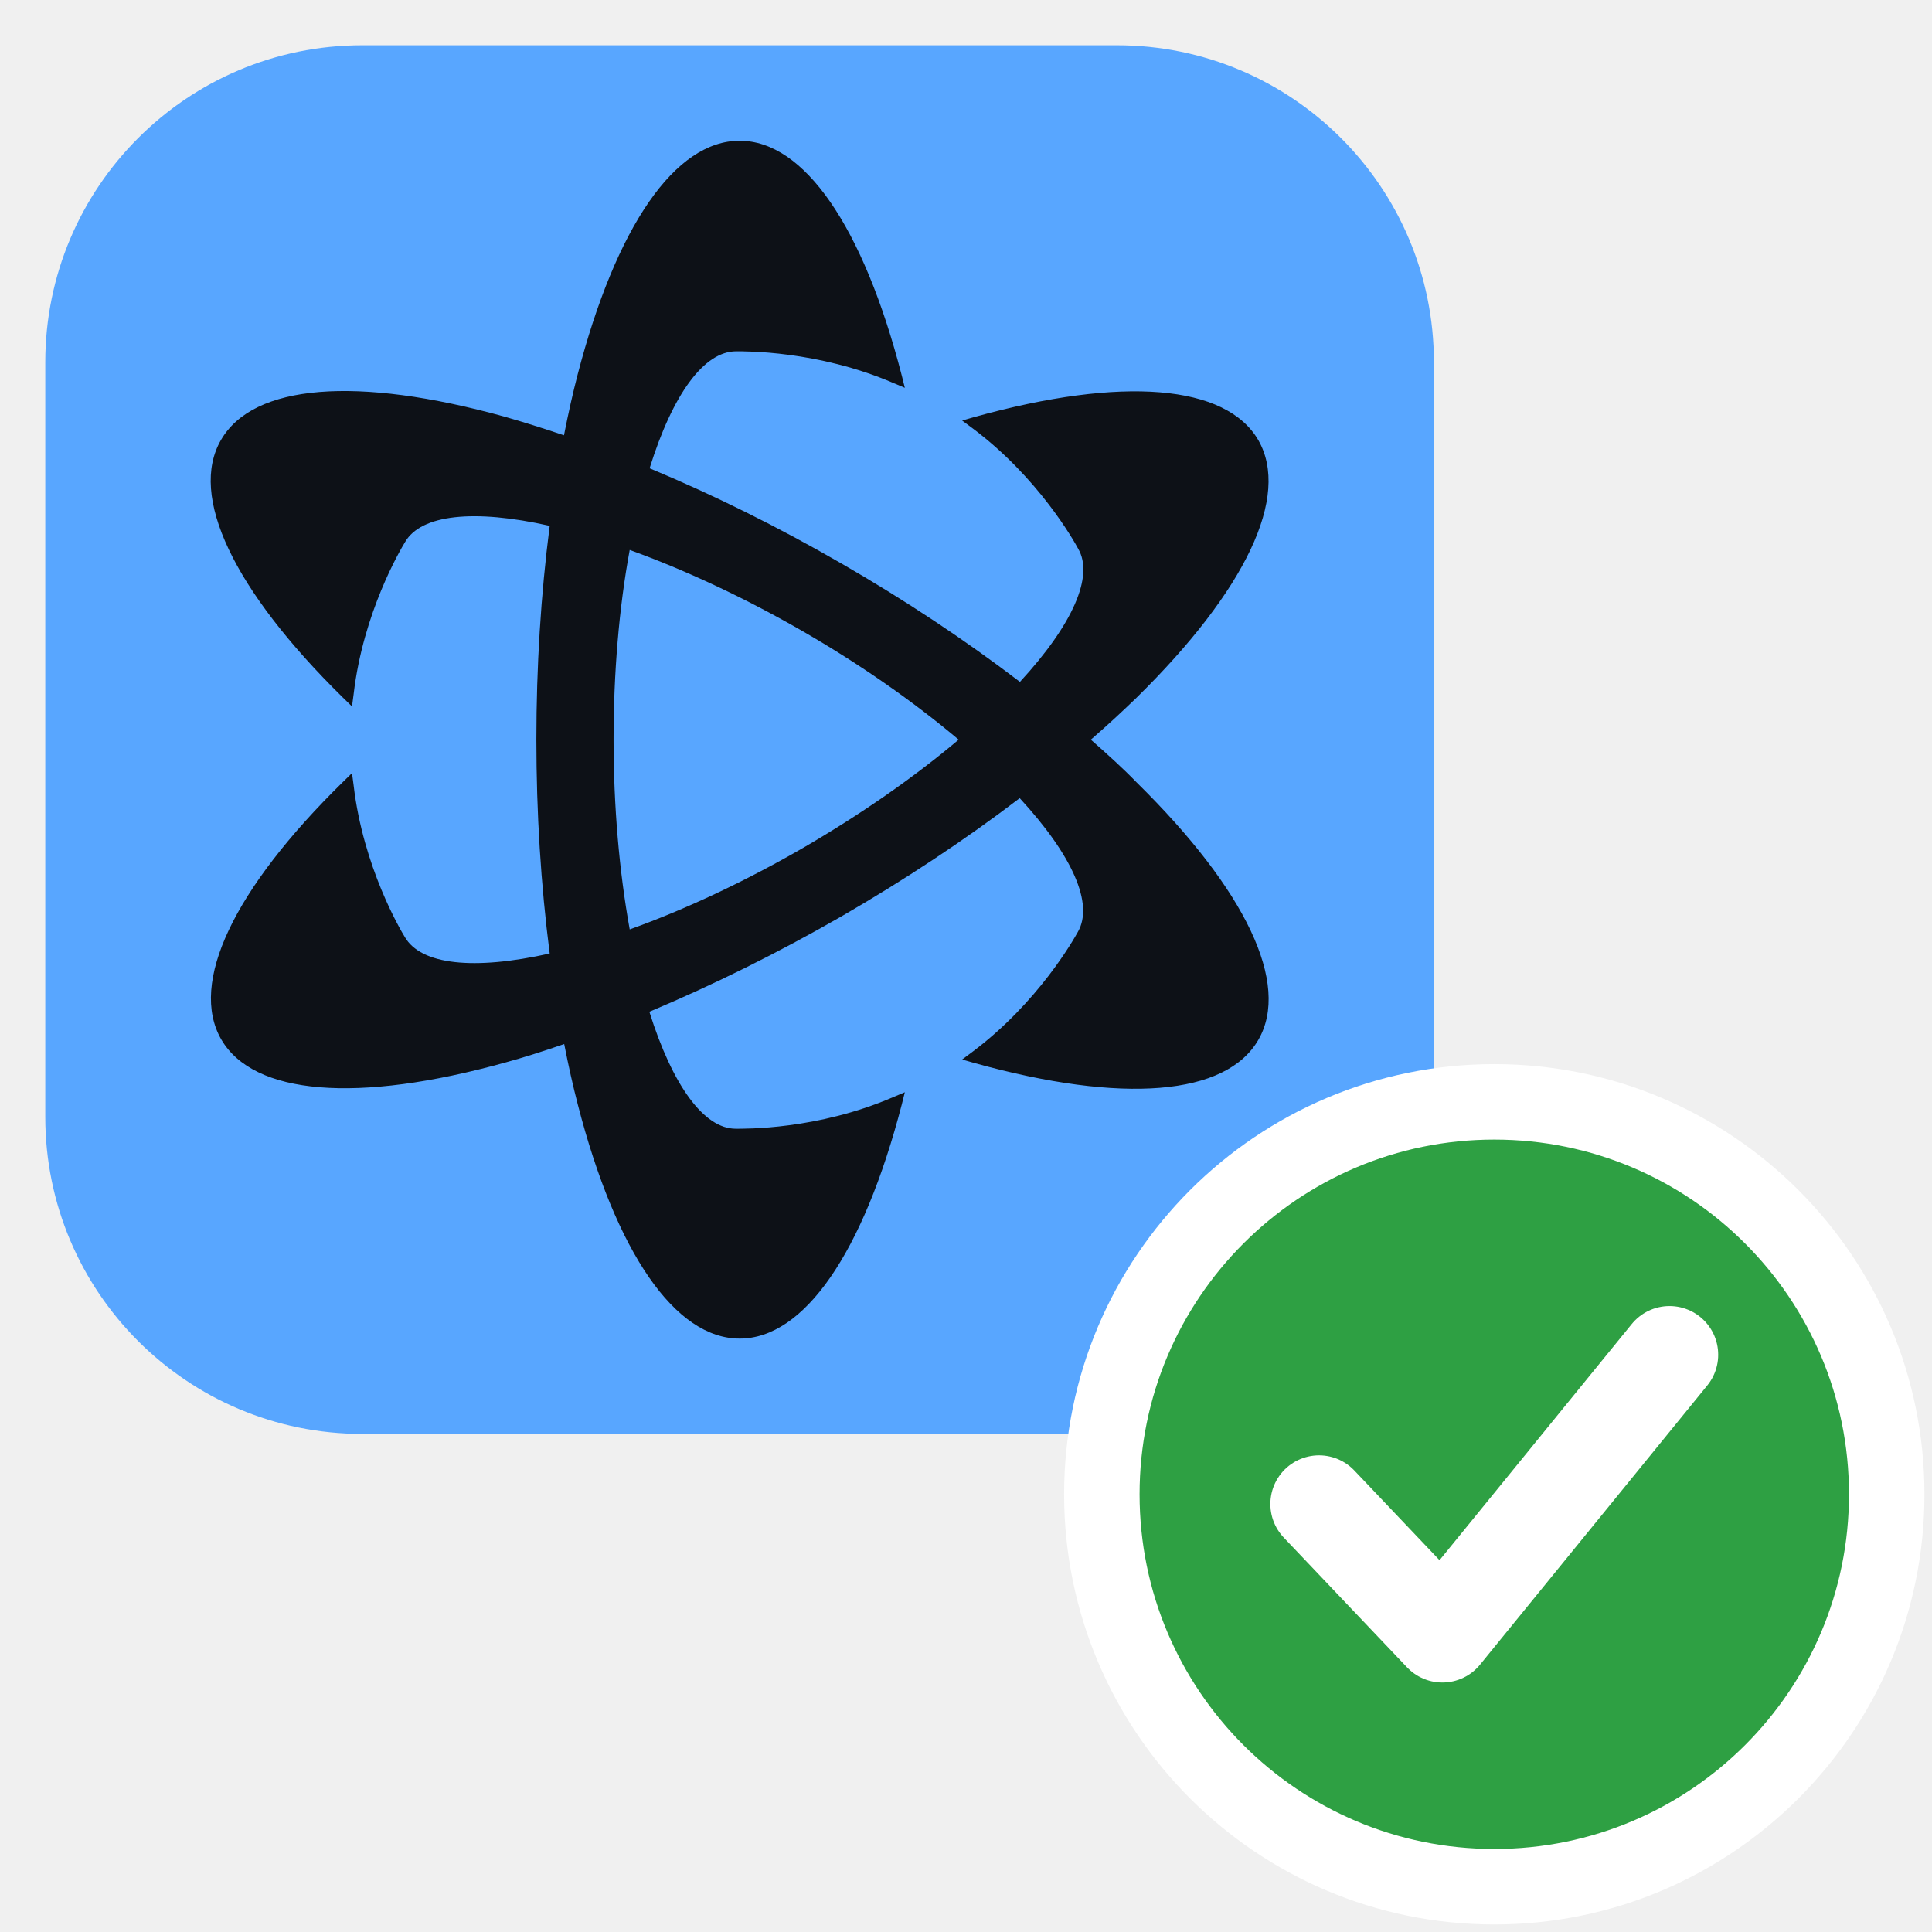
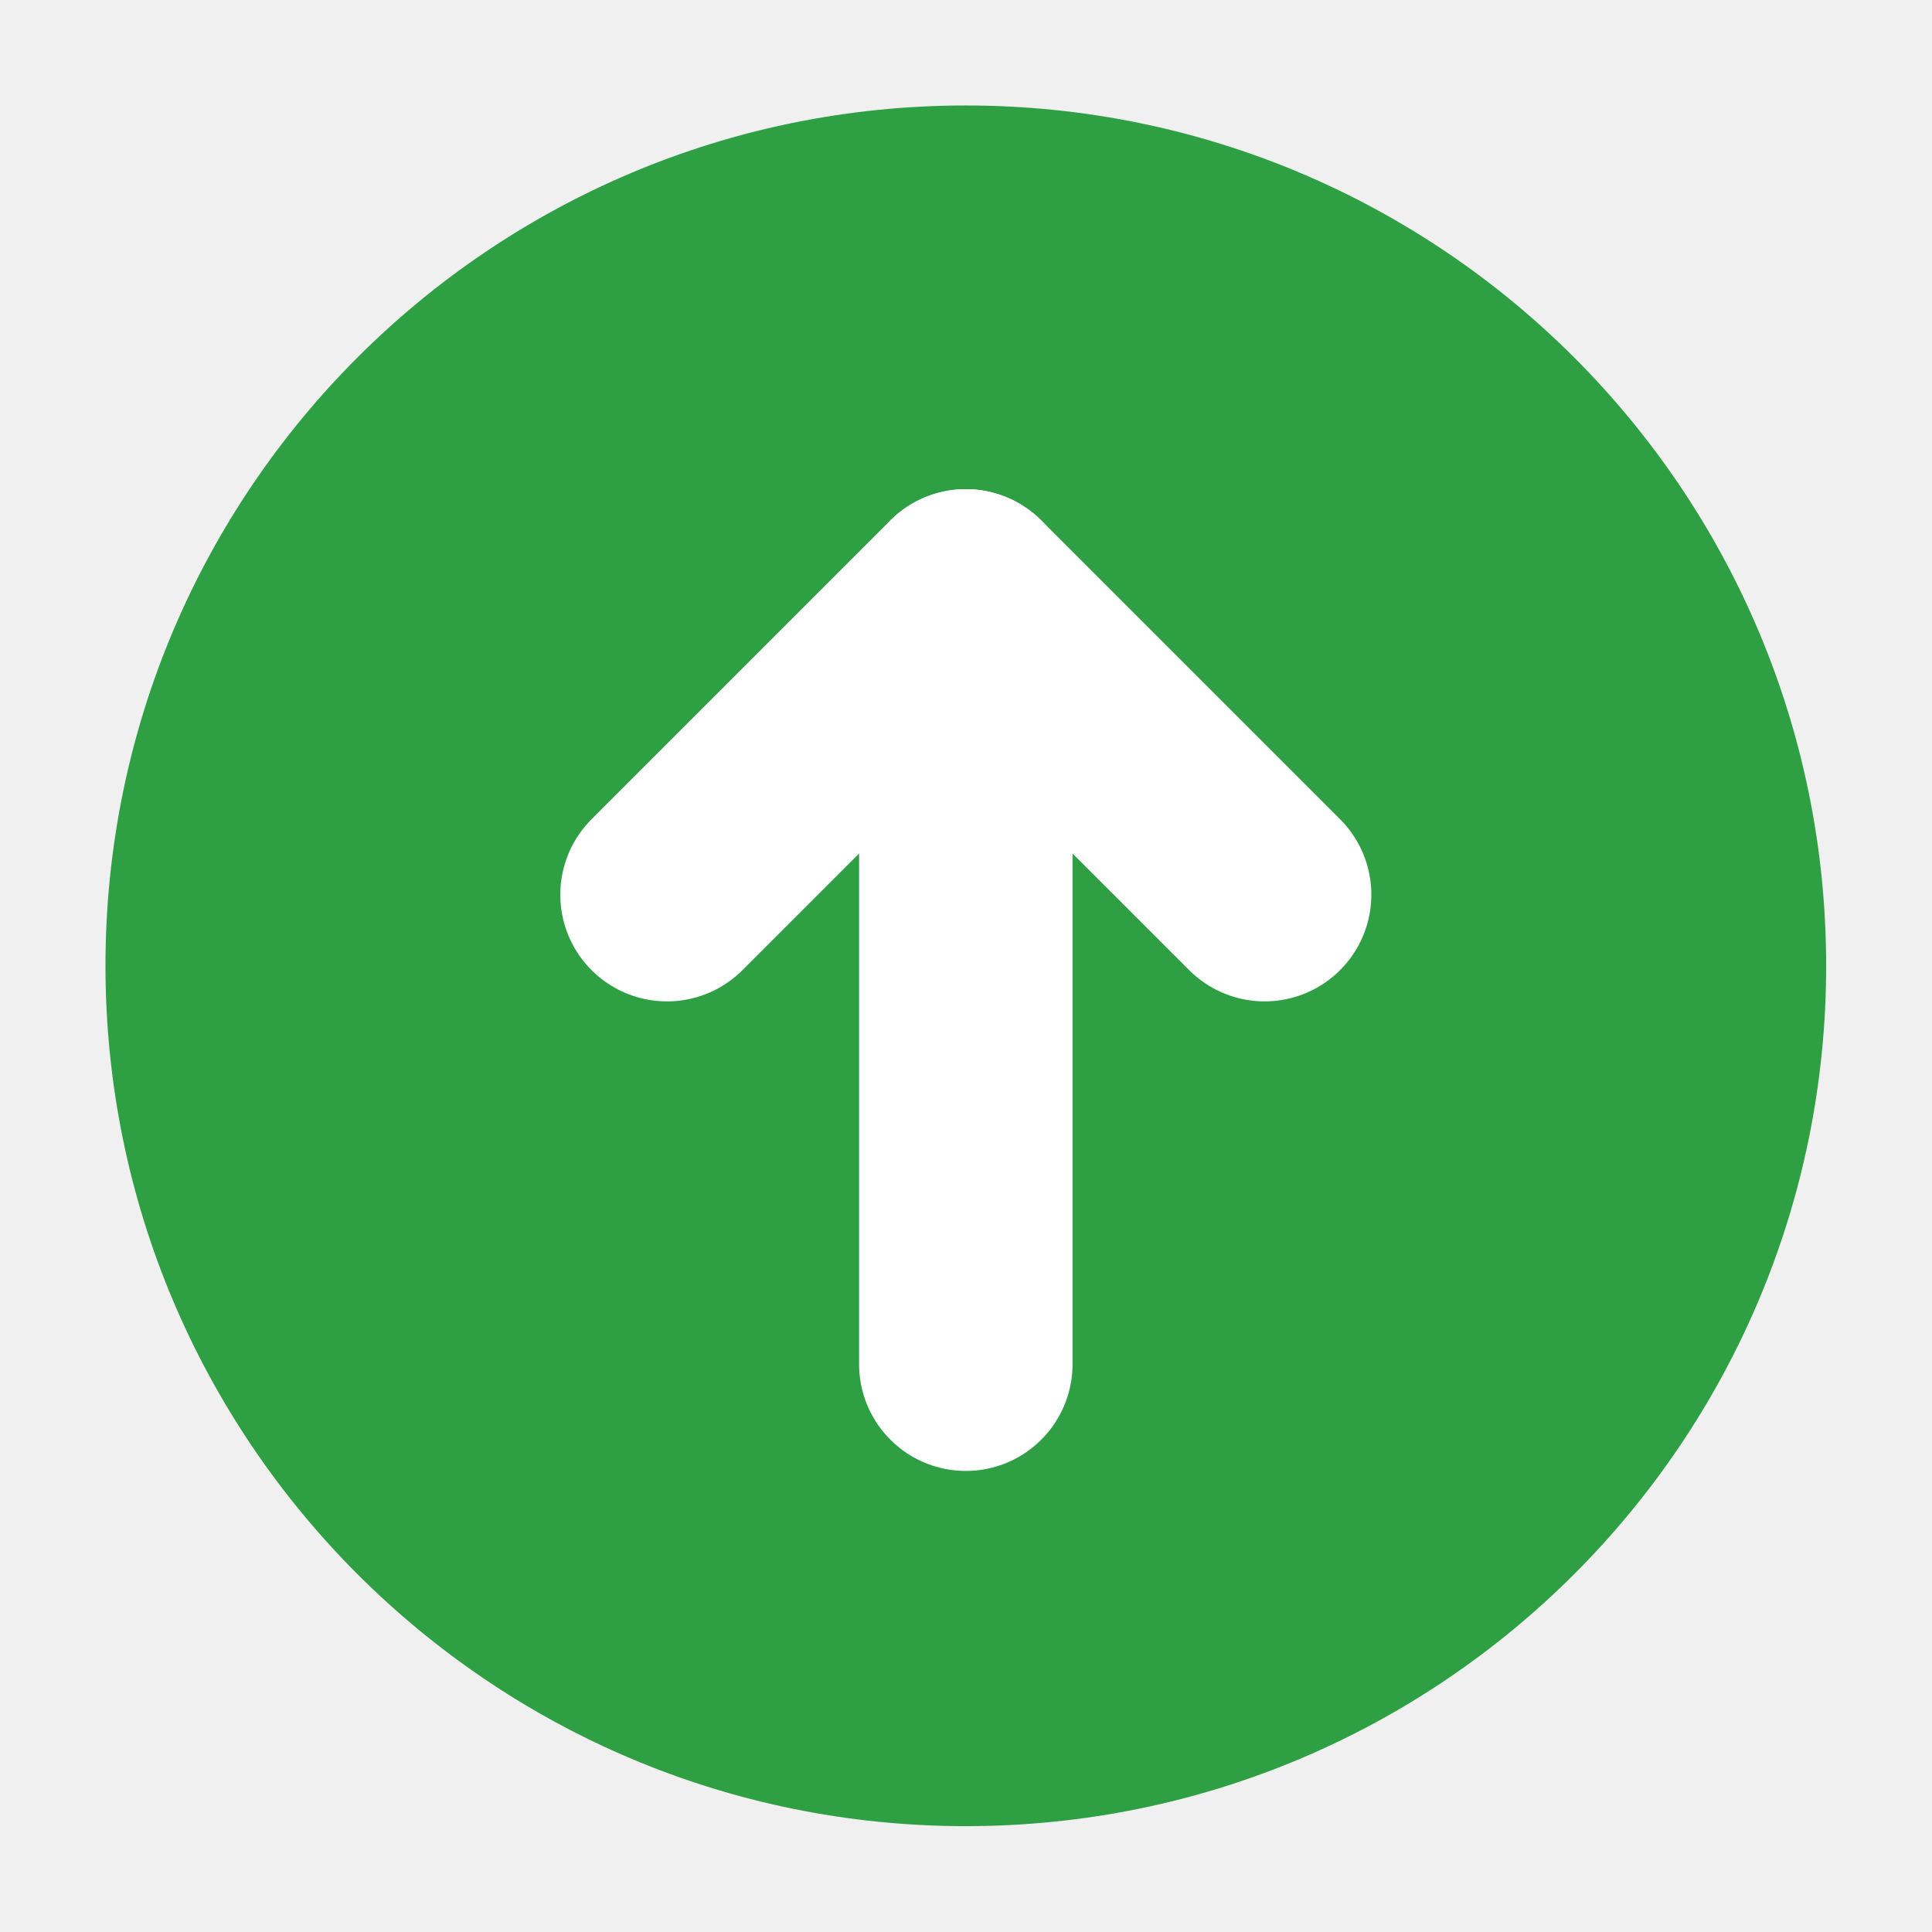
<svg xmlns="http://www.w3.org/2000/svg" width="512" height="512" viewBox="0 0 512 512">
-   <rect x="12" y="12" width="368" height="368" rx="84" fill="#58A6FF" />
-   <g transform="translate(37.3 37.3) scale(0.62)">
-     <path d="M406.1 256c7.4-6.4 13.8-12.4 19.5-17.9 46.9-46.1 65.8-86.2 52.1-110.1-13.8-23.8-58-27.5-121.4-9.9l-5.2 1.5 4.3 3.2c28.3 21.1 43.6 48.4 45.3 51.6 6.8 11.7-2.3 32.4-24.9 56.9-23.6-18-49.2-35-76.3-50.6-27-15.6-54.6-29.3-82-40.7 9.9-31.8 23.3-50 37-50 3.5 0 34.7-.4 67.1 13.5l5 2.1-1.3-5.2C308.8 36.5 283.5 0 256 0c-27.6 0-52.8 36.5-69.3 100.1-2 7.7-3.9 16.2-5.8 25.8-9.2-3.1-17.5-5.7-25.2-7.9-63.4-17.6-107.6-14-121.4 9.9-13.8 23.8 5.2 64 52.1 110.1l3.9 3.8.7-5.3c4.1-35 20.1-61.9 22-65 6.8-11.7 29.3-14.2 61.8-6.9-3.8 29.5-5.7 60.2-5.7 91.4s1.9 61.9 5.7 91.4c-32.6 7.3-55 4.8-61.9-7-1.8-2.9-17.8-29.9-21.9-64.8l-.7-5.3-3.9 3.8c-46.8 45.9-65.8 86-52 110 13.8 23.8 58 27.5 121.4 9.9 7.7-2.1 15.9-4.7 25.2-7.9 1.9 9.7 3.8 18.1 5.8 25.8C203.2 475.5 228.5 512 256 512s52.8-36.5 69.3-100.1l1.3-5.2-5 2.1c-32.4 14-63.6 13.5-67.3 13.5-13.5 0-26.9-18.2-36.9-50 27.4-11.5 55-25.2 82-40.7 27-15.6 52.7-32.6 76.3-50.6 22.6 24.5 31.7 45.2 24.9 57.1-1.7 3.1-17 30.3-45.2 51.4l-4.3 3.2 5.2 1.5c63.4 17.6 107.6 14 121.4-9.9 13.8-23.8-5.2-64-52.1-110.1-5.6-5.8-12.1-11.7-19.5-18.2m-56.5 0c-19.3 16.3-42.4 32.3-66.9 46.5-24.5 14.1-49.9 26.1-73.7 34.6-4.5-24.9-6.9-52.8-6.9-81.1s2.3-56.3 6.9-81.1c23.8 8.6 49.2 20.5 73.7 34.6s47.6 30.2 66.9 46.5" fill="#0D1117" />
-   </g>
-   <circle cx="396" cy="396" r="104" fill="#2EA043" stroke="#FFFFFF" stroke-width="20" />
-   <g transform="translate(396 396) scale(0.86)" fill="none" stroke="#FFFFFF" stroke-width="30" stroke-linecap="round" stroke-linejoin="round">
-     <g transform="translate(-2 1)">
-       <path d="M-52 2 L-14 42 L56 -44" />
+   <g transform="matrix(2.1923 0 0 2.1923 -612.2 -612.2)">
+     <circle cx="396" cy="396" r="104" fill="#2EA043" stroke="#FFFFFF" stroke-width="0" />
+     <g transform="translate(396 396) scale(0.86)" fill="none" stroke="#FFFFFF" stroke-width="30" stroke-linecap="round" stroke-linejoin="round">
+       <path d="M0 56 V-52" />
+       <path d="M-42 -10 L0 -52 L42 -10" />
    </g>
  </g>
</svg>
